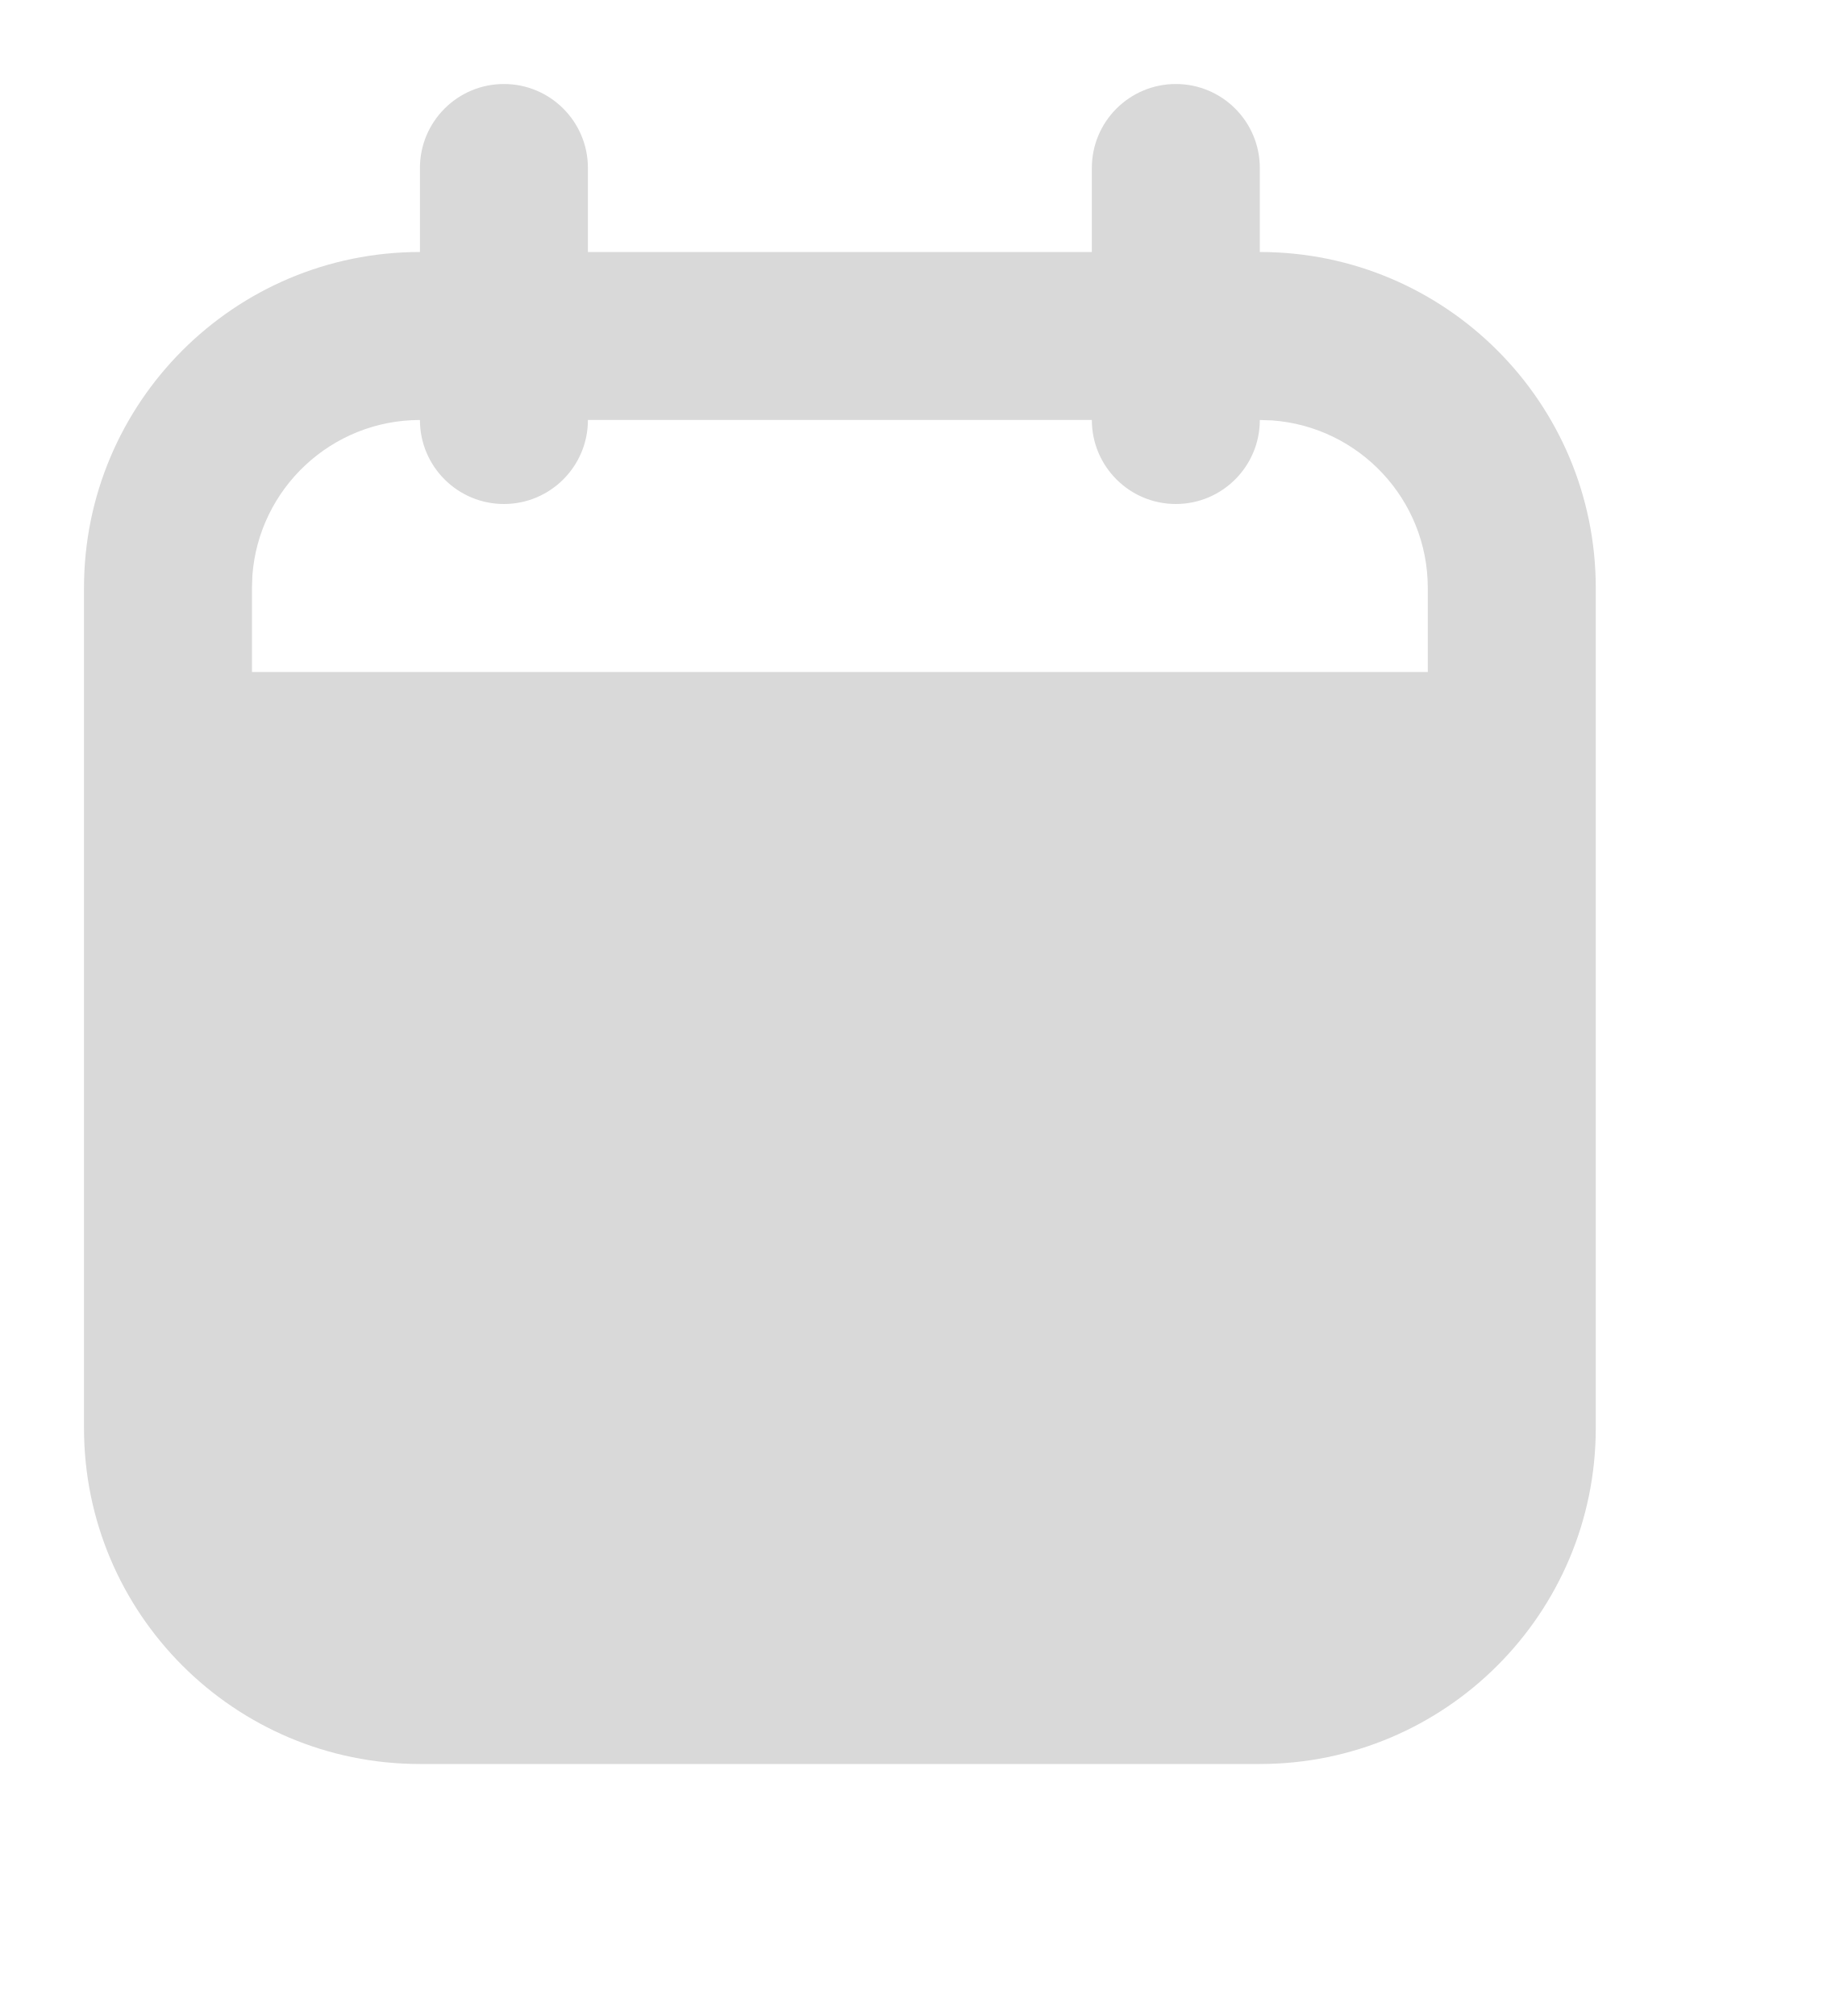
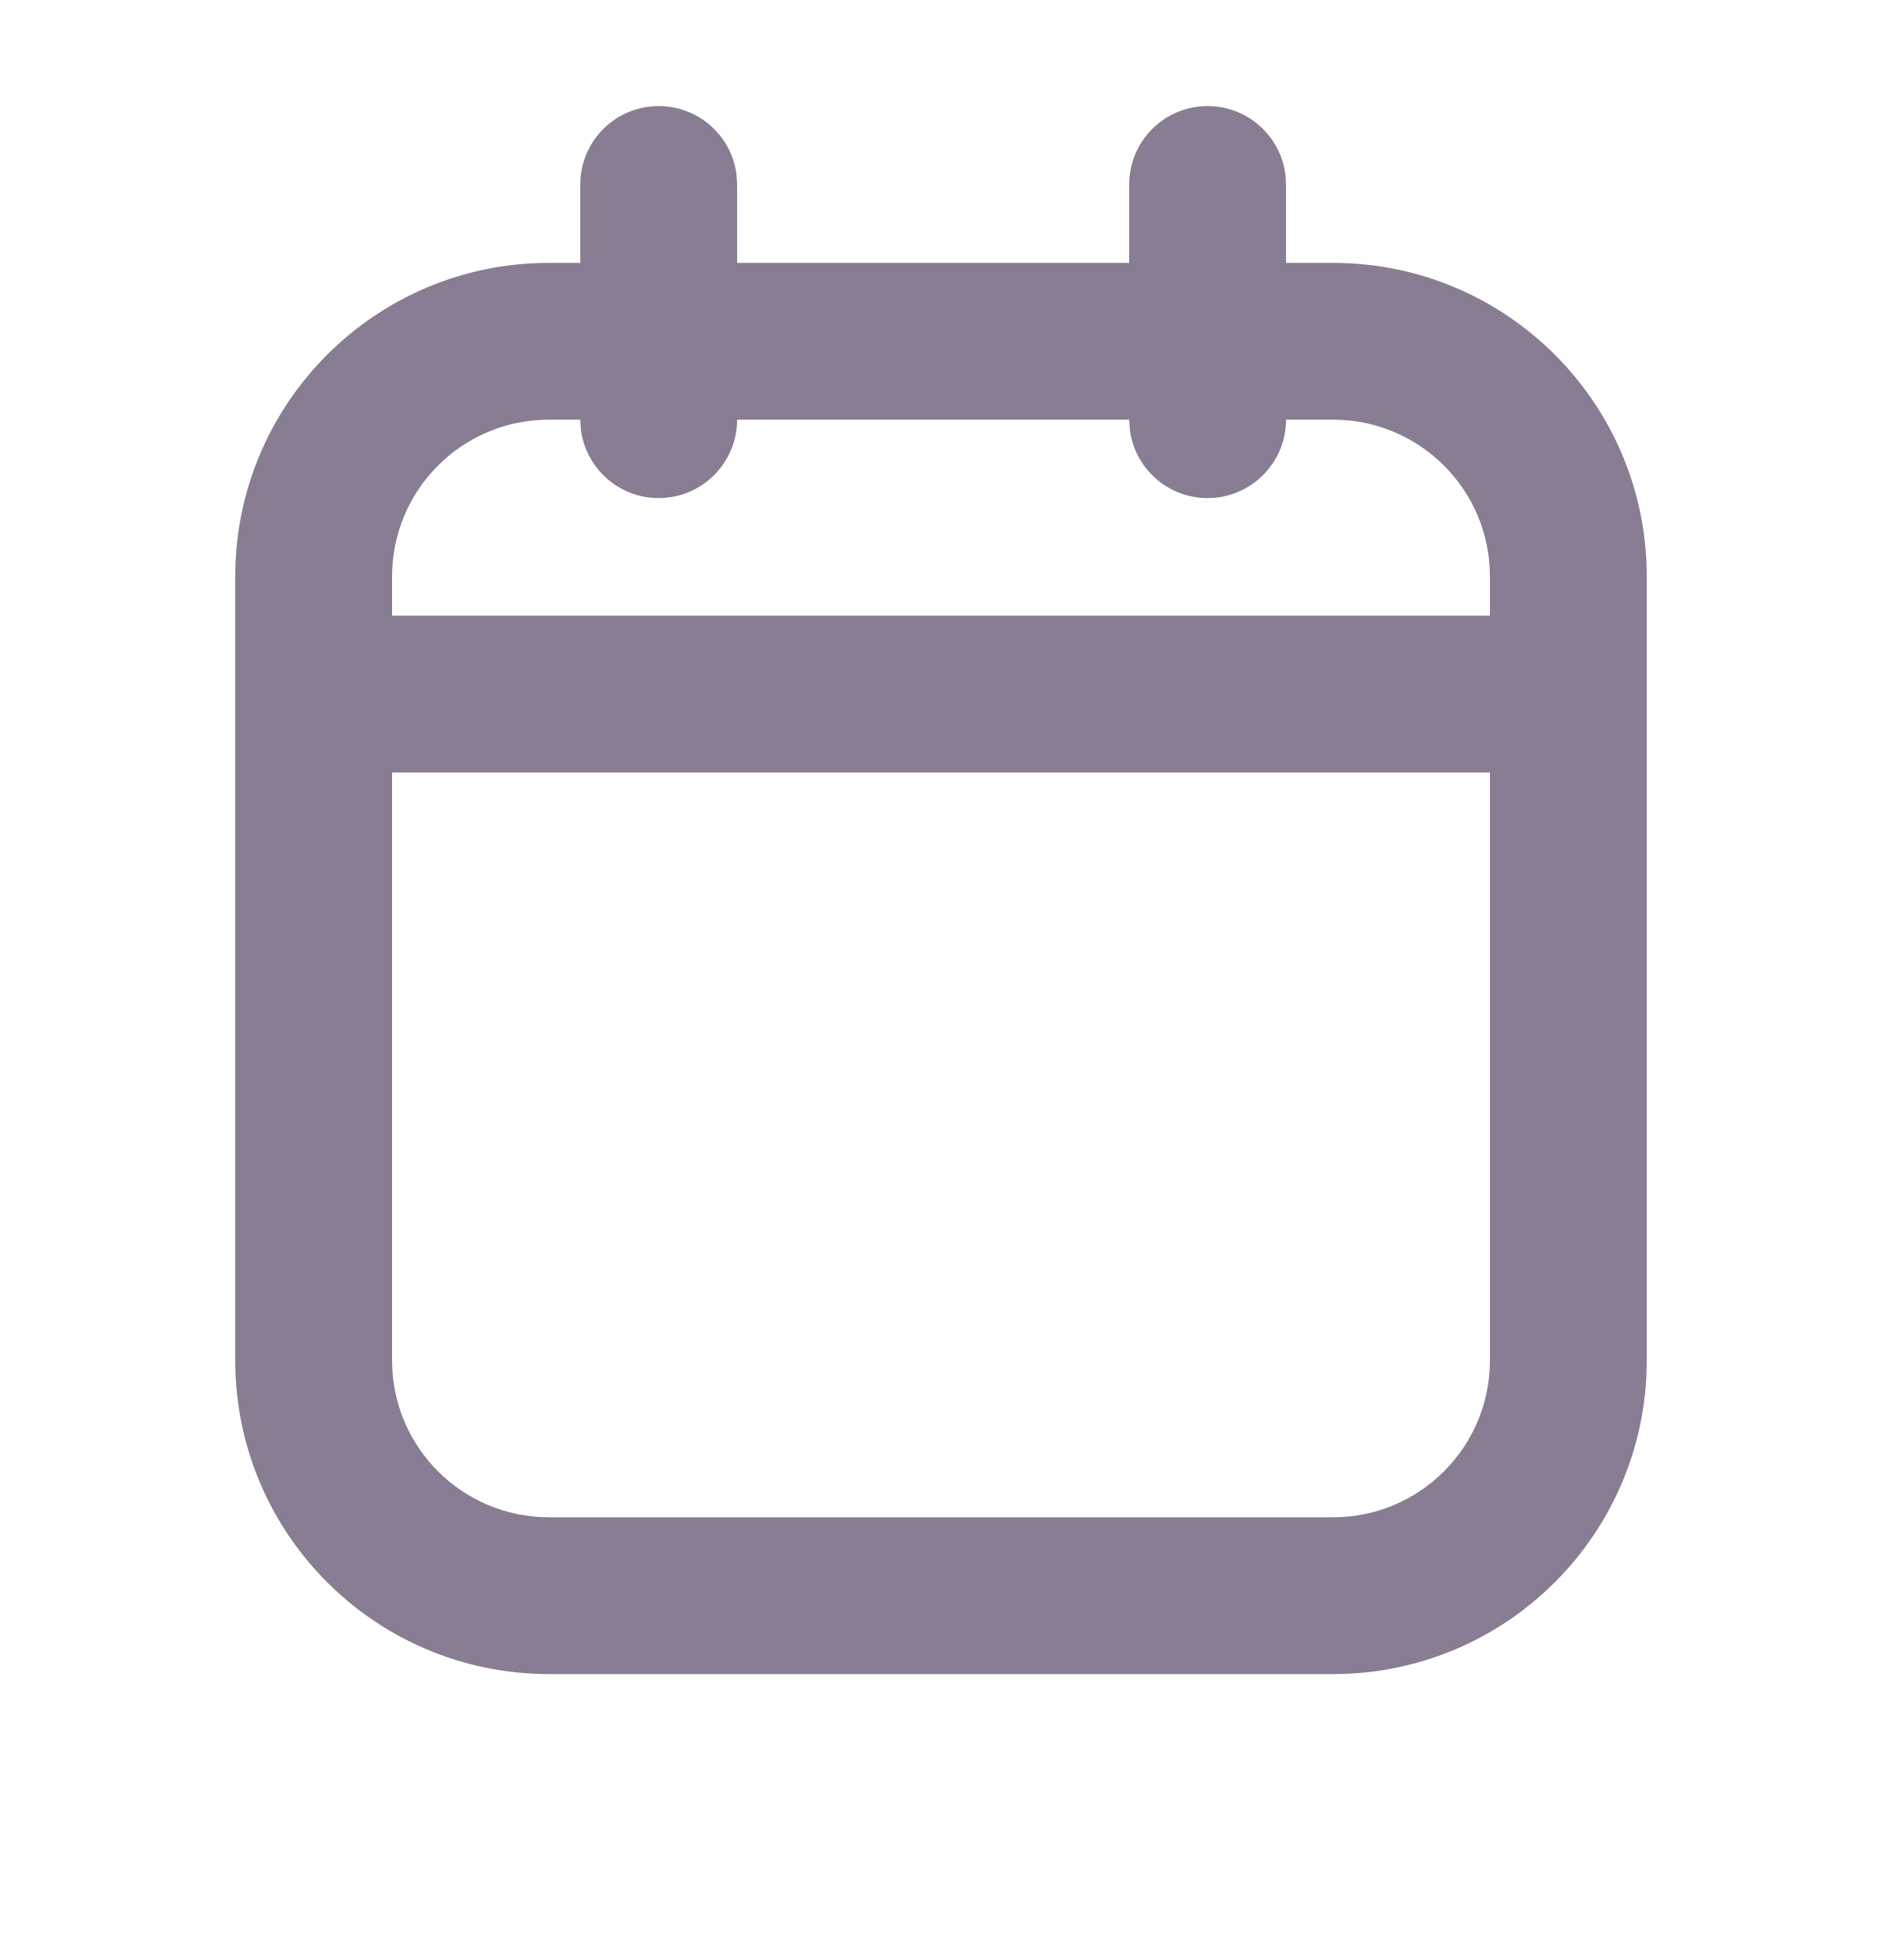
- <svg xmlns="http://www.w3.org/2000/svg" width="22" height="24" viewBox="0 0 22 24" fill="none">
-   <path fill-rule="evenodd" clip-rule="evenodd" d="M5 2C5 1.448 5.448 1 6 1C6.552 1 7 1.448 7 2V3H13V2C13 1.448 13.448 1 14 1C14.552 1 15 1.448 15 2V3C17.209 3 19 4.791 19 7V17C19 19.209 17.209 21 15 21H5C2.791 21 1 19.209 1 17V7C1 4.791 2.791 3 5 3V2ZM13 5C13 5.552 13.448 6 14 6C14.552 6 15 5.552 15 5L15.149 5.005C16.184 5.082 17 5.946 17 7V8H3V7L3.005 6.851C3.082 5.816 3.946 5 5 5C5 5.552 5.448 6 6 6C6.552 6 7 5.552 7 5H13Z" fill="#D9D9D9" />
+ <svg xmlns="http://www.w3.org/2000/svg" width="24" height="25" viewBox="0 0 24 25" fill="none">
+   <path fill-rule="evenodd" clip-rule="evenodd" d="M16.393 2.236C16.335 1.739 15.913 1.353 15.4 1.353C14.848 1.353 14.4 1.8 14.4 2.353V3.353H9.4V2.353L9.393 2.236C9.336 1.739 8.913 1.353 8.4 1.353C7.848 1.353 7.4 1.8 7.4 2.353V3.353H7C4.791 3.353 3 5.144 3 7.353V17.353C3 19.562 4.791 21.353 7 21.353H17C19.209 21.353 21 19.562 21 17.353V7.353C21 5.144 19.209 3.353 17 3.353H16.4V2.353L16.393 2.236ZM7.407 5.469L7.4 5.353H7C5.895 5.353 5 6.248 5 7.353V7.853H19V7.353C19 6.248 18.105 5.353 17 5.353H16.4C16.4 5.905 15.952 6.353 15.4 6.353C14.887 6.353 14.464 5.967 14.407 5.469L14.4 5.353H9.4C9.4 5.905 8.952 6.353 8.4 6.353C7.887 6.353 7.464 5.967 7.407 5.469ZM19 9.853H5V17.353C5 18.457 5.895 19.353 7 19.353H17C18.105 19.353 19 18.457 19 17.353V9.853Z" fill="#887D92" />
</svg>
